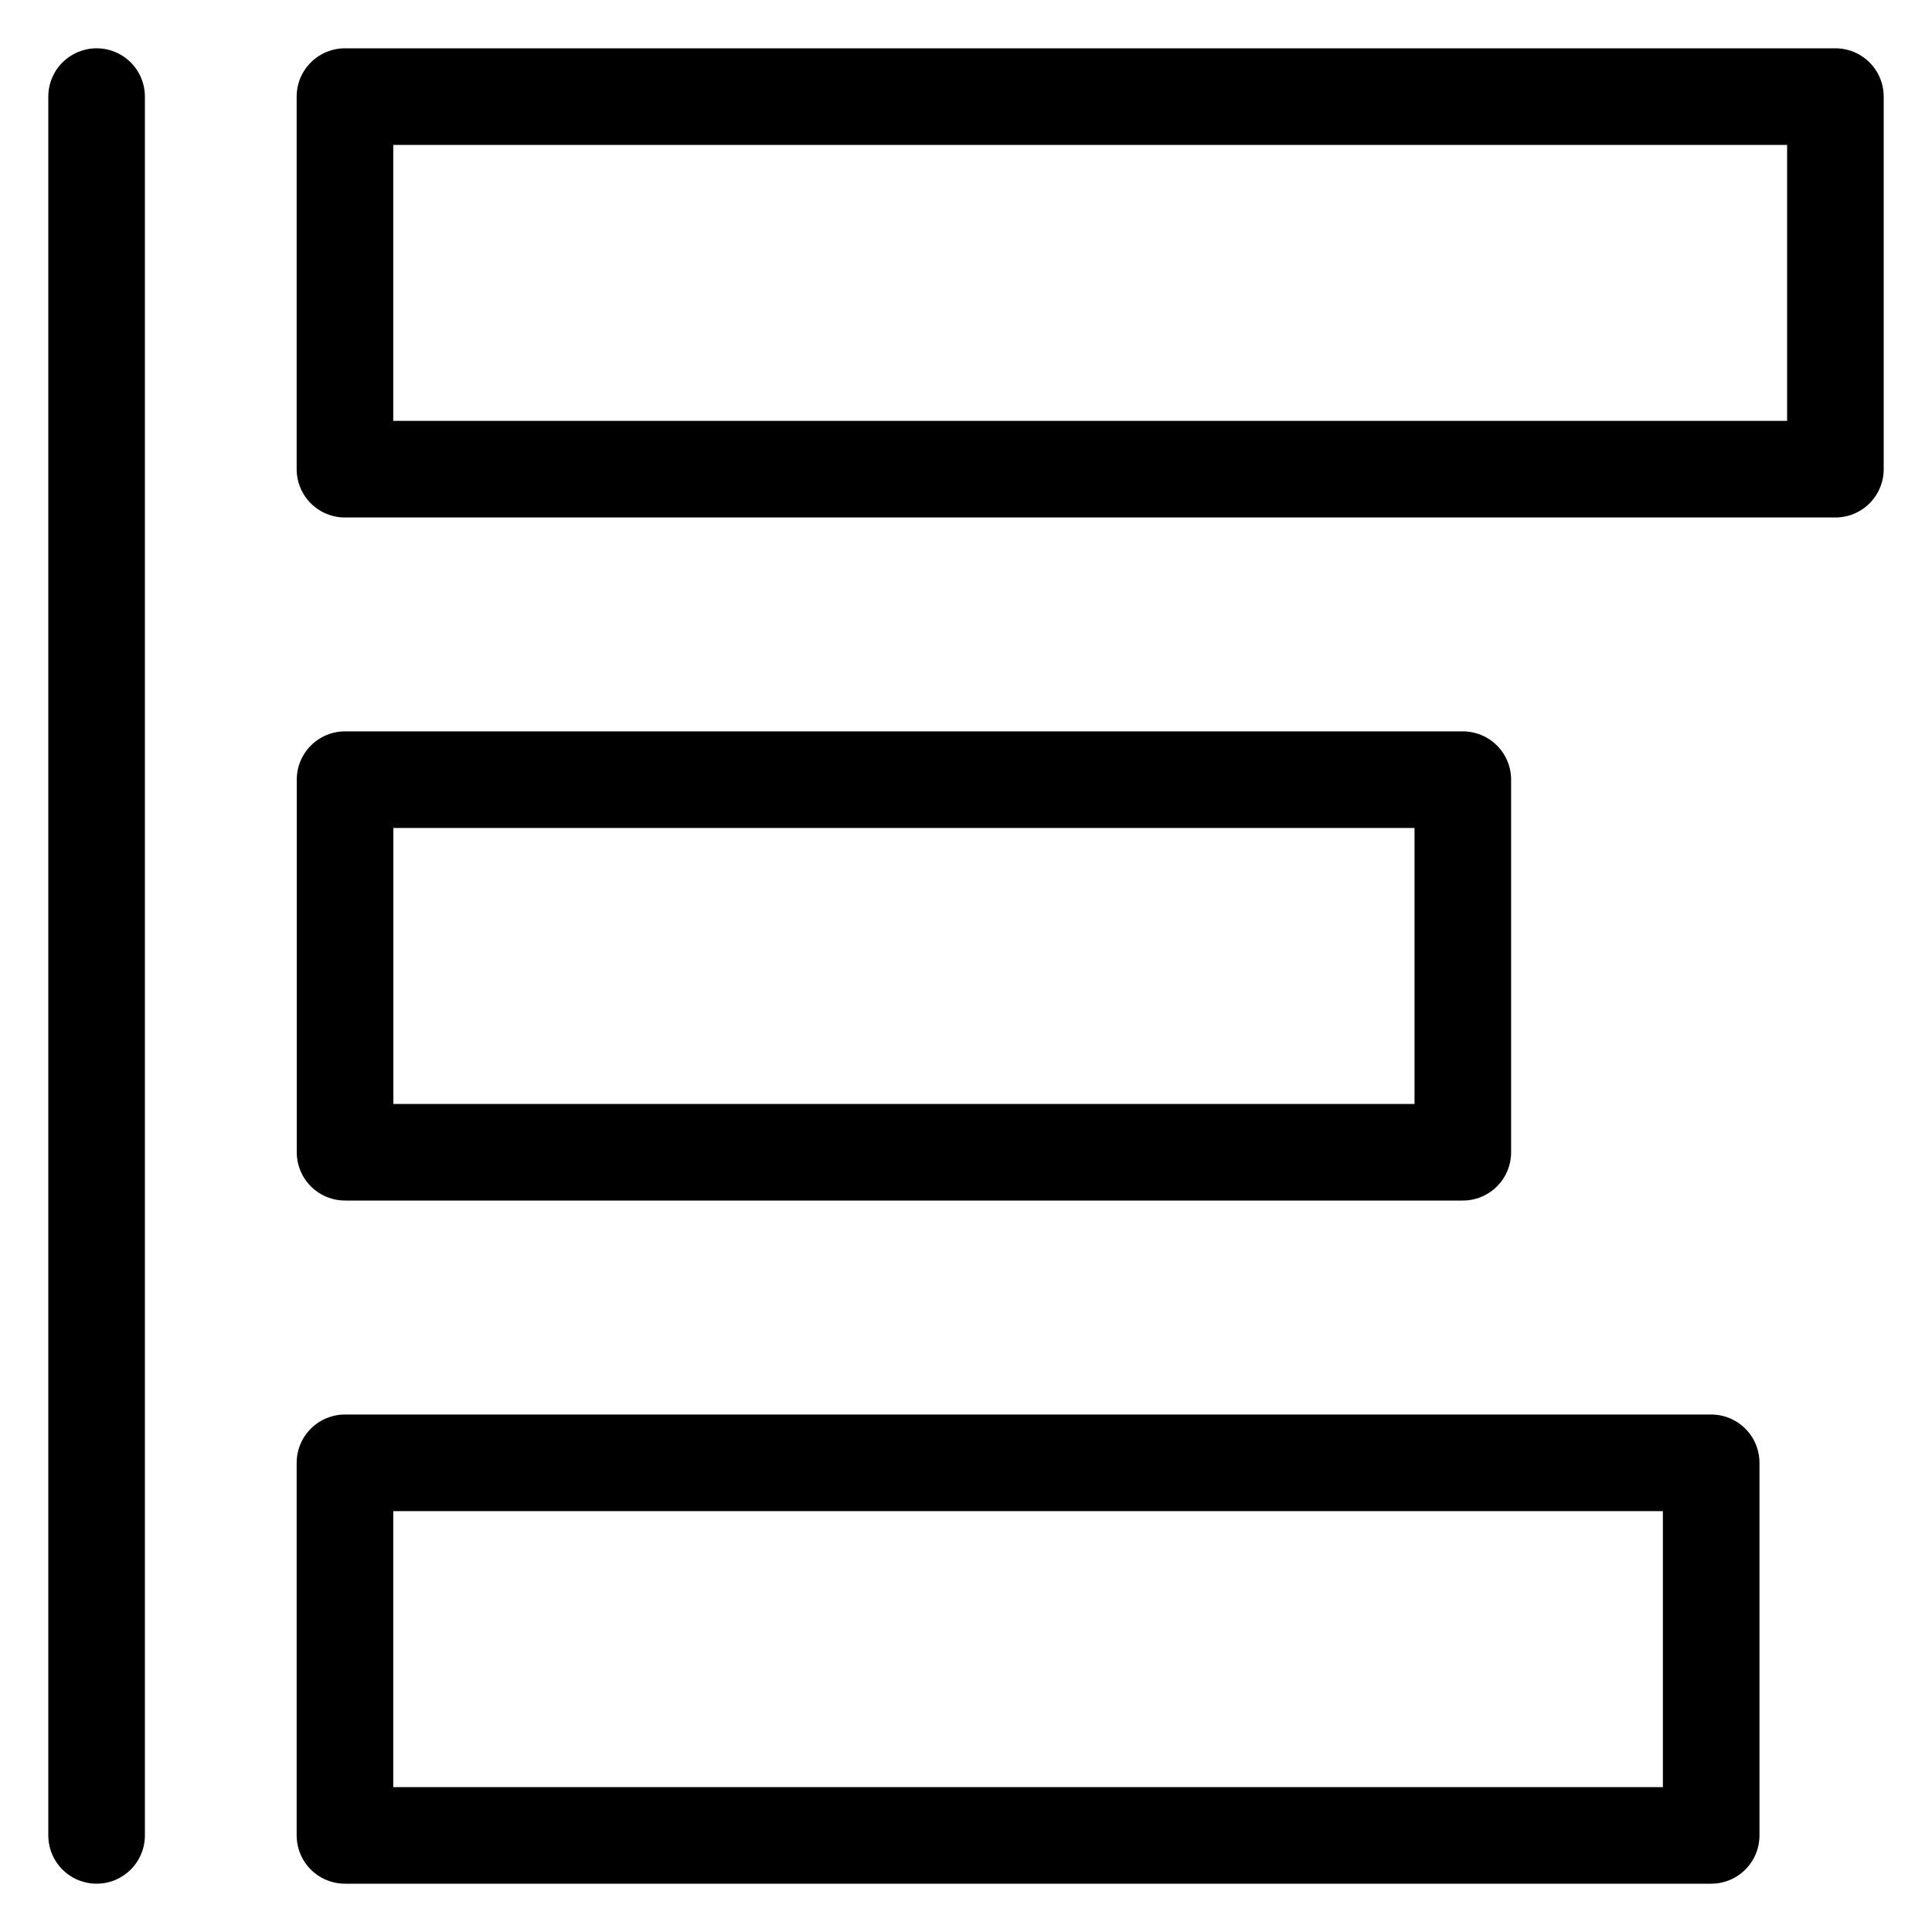
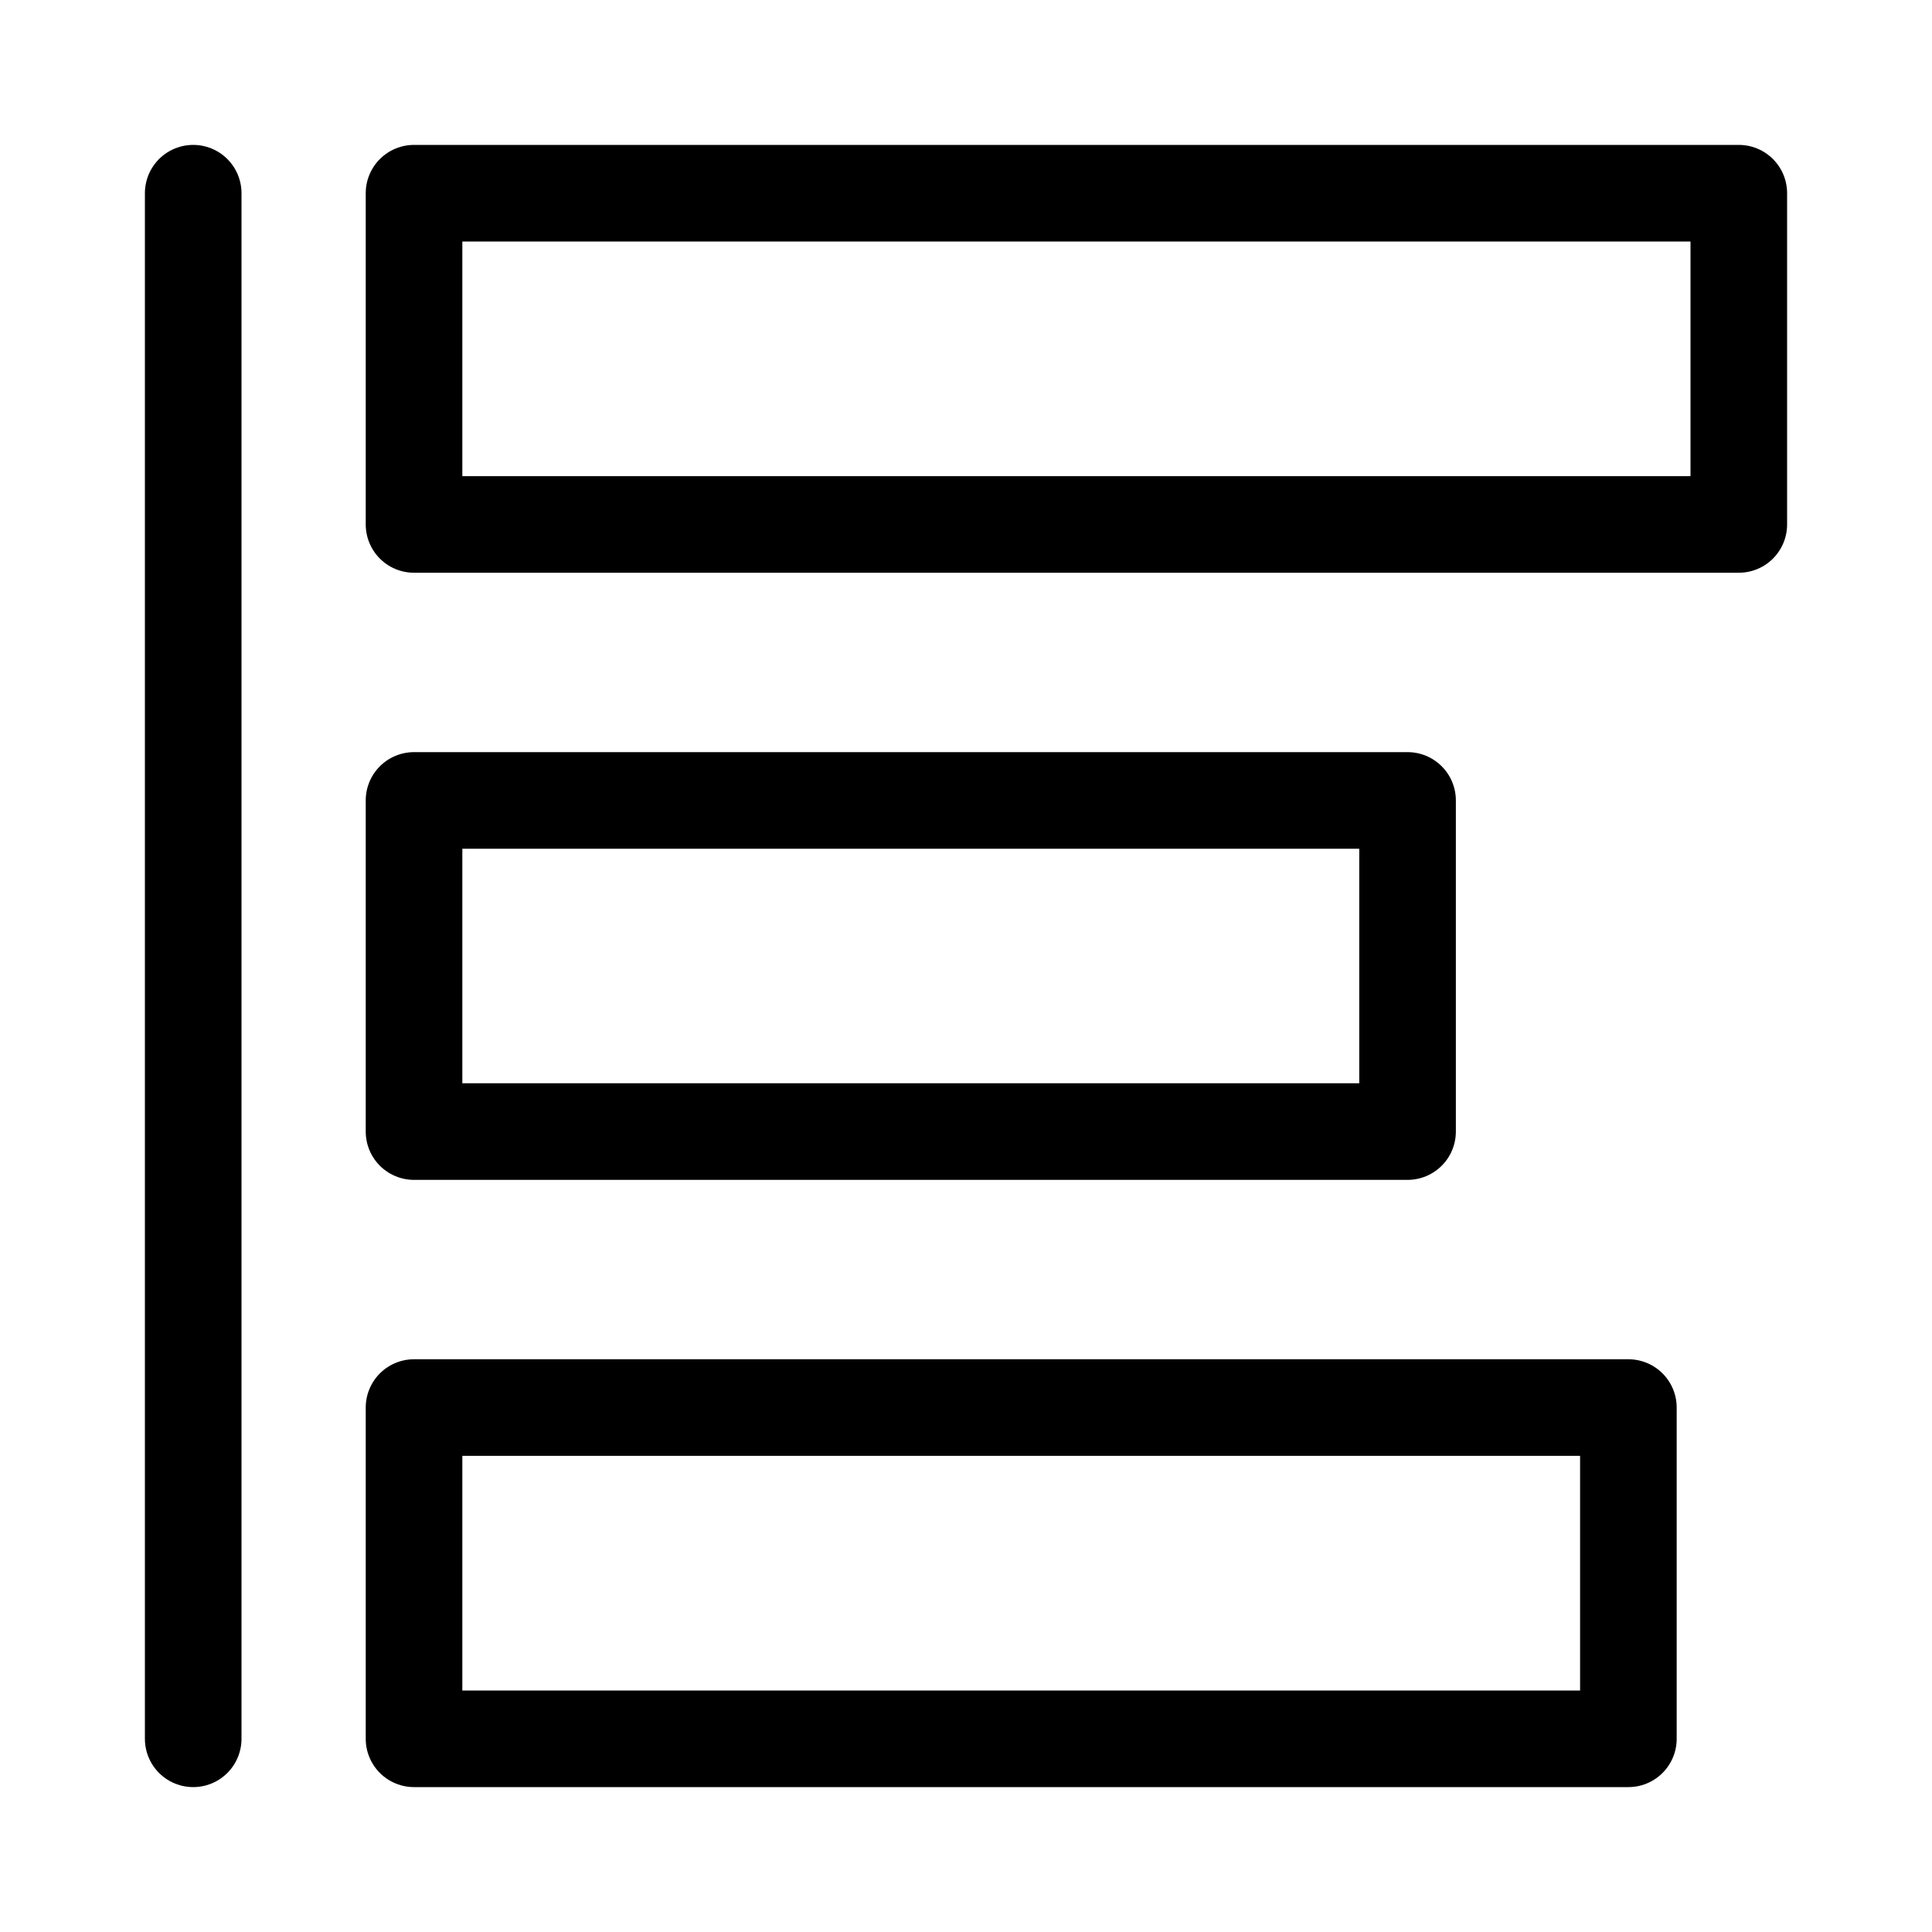
<svg xmlns="http://www.w3.org/2000/svg" width="20" height="20" viewBox="0 0 20 20" version="1.1" id="svg836">
  <defs id="defs830" />
-   <rect style="fill:none;stroke:#000000;stroke-width:1;stroke-linecap:round;stroke-linejoin:round" id="rect910" width="3.857" height="15.429" x="1" y="-19" transform="rotate(90)" />
-   <rect y="-15.143" x="8.071" height="11.571" width="3.857" id="rect912" style="fill:none;stroke:#000000;stroke-width:1;stroke-linecap:round;stroke-linejoin:round" transform="rotate(90)" />
-   <rect style="fill:none;stroke:#000000;stroke-width:1;stroke-linecap:round;stroke-linejoin:round" id="rect914" width="3.857" height="14.143" x="15.143" y="-17.714" transform="rotate(90)" />
-   <path style="fill:none;stroke:#000000;stroke-width:1;stroke-linecap:round;stroke-linejoin:miter;stroke-miterlimit:4;stroke-dasharray:none;stroke-dashoffset:0;stroke-opacity:1" d="M 1,1 V 19" id="path916" />
+   <path id="rect910" style="fill:none;stroke:#000000;stroke-width:1;stroke-linecap:round;stroke-linejoin:round" transform="rotate(90)" d="M 2,-18 H 5.429 V -4.286 H 2 Z" />
+   <path id="rect912" style="fill:none;stroke:#000000;stroke-width:1;stroke-linecap:round;stroke-linejoin:round" transform="rotate(90)" d="M 8.286,-14.571 H 11.714 V -4.286 H 8.286 Z" />
+   <path id="rect914" style="fill:none;stroke:#000000;stroke-width:1;stroke-linecap:round;stroke-linejoin:round" transform="rotate(90)" d="m 14.571,-16.857 h 3.429 v 12.571 h -3.429 z" />
+   <path style="fill:none;stroke:#000000;stroke-width:1;stroke-linecap:round;stroke-linejoin:miter;stroke-miterlimit:4;stroke-dasharray:none;stroke-dashoffset:0;stroke-opacity:1" d="M 2,2 V 18" id="path916" />
</svg>
